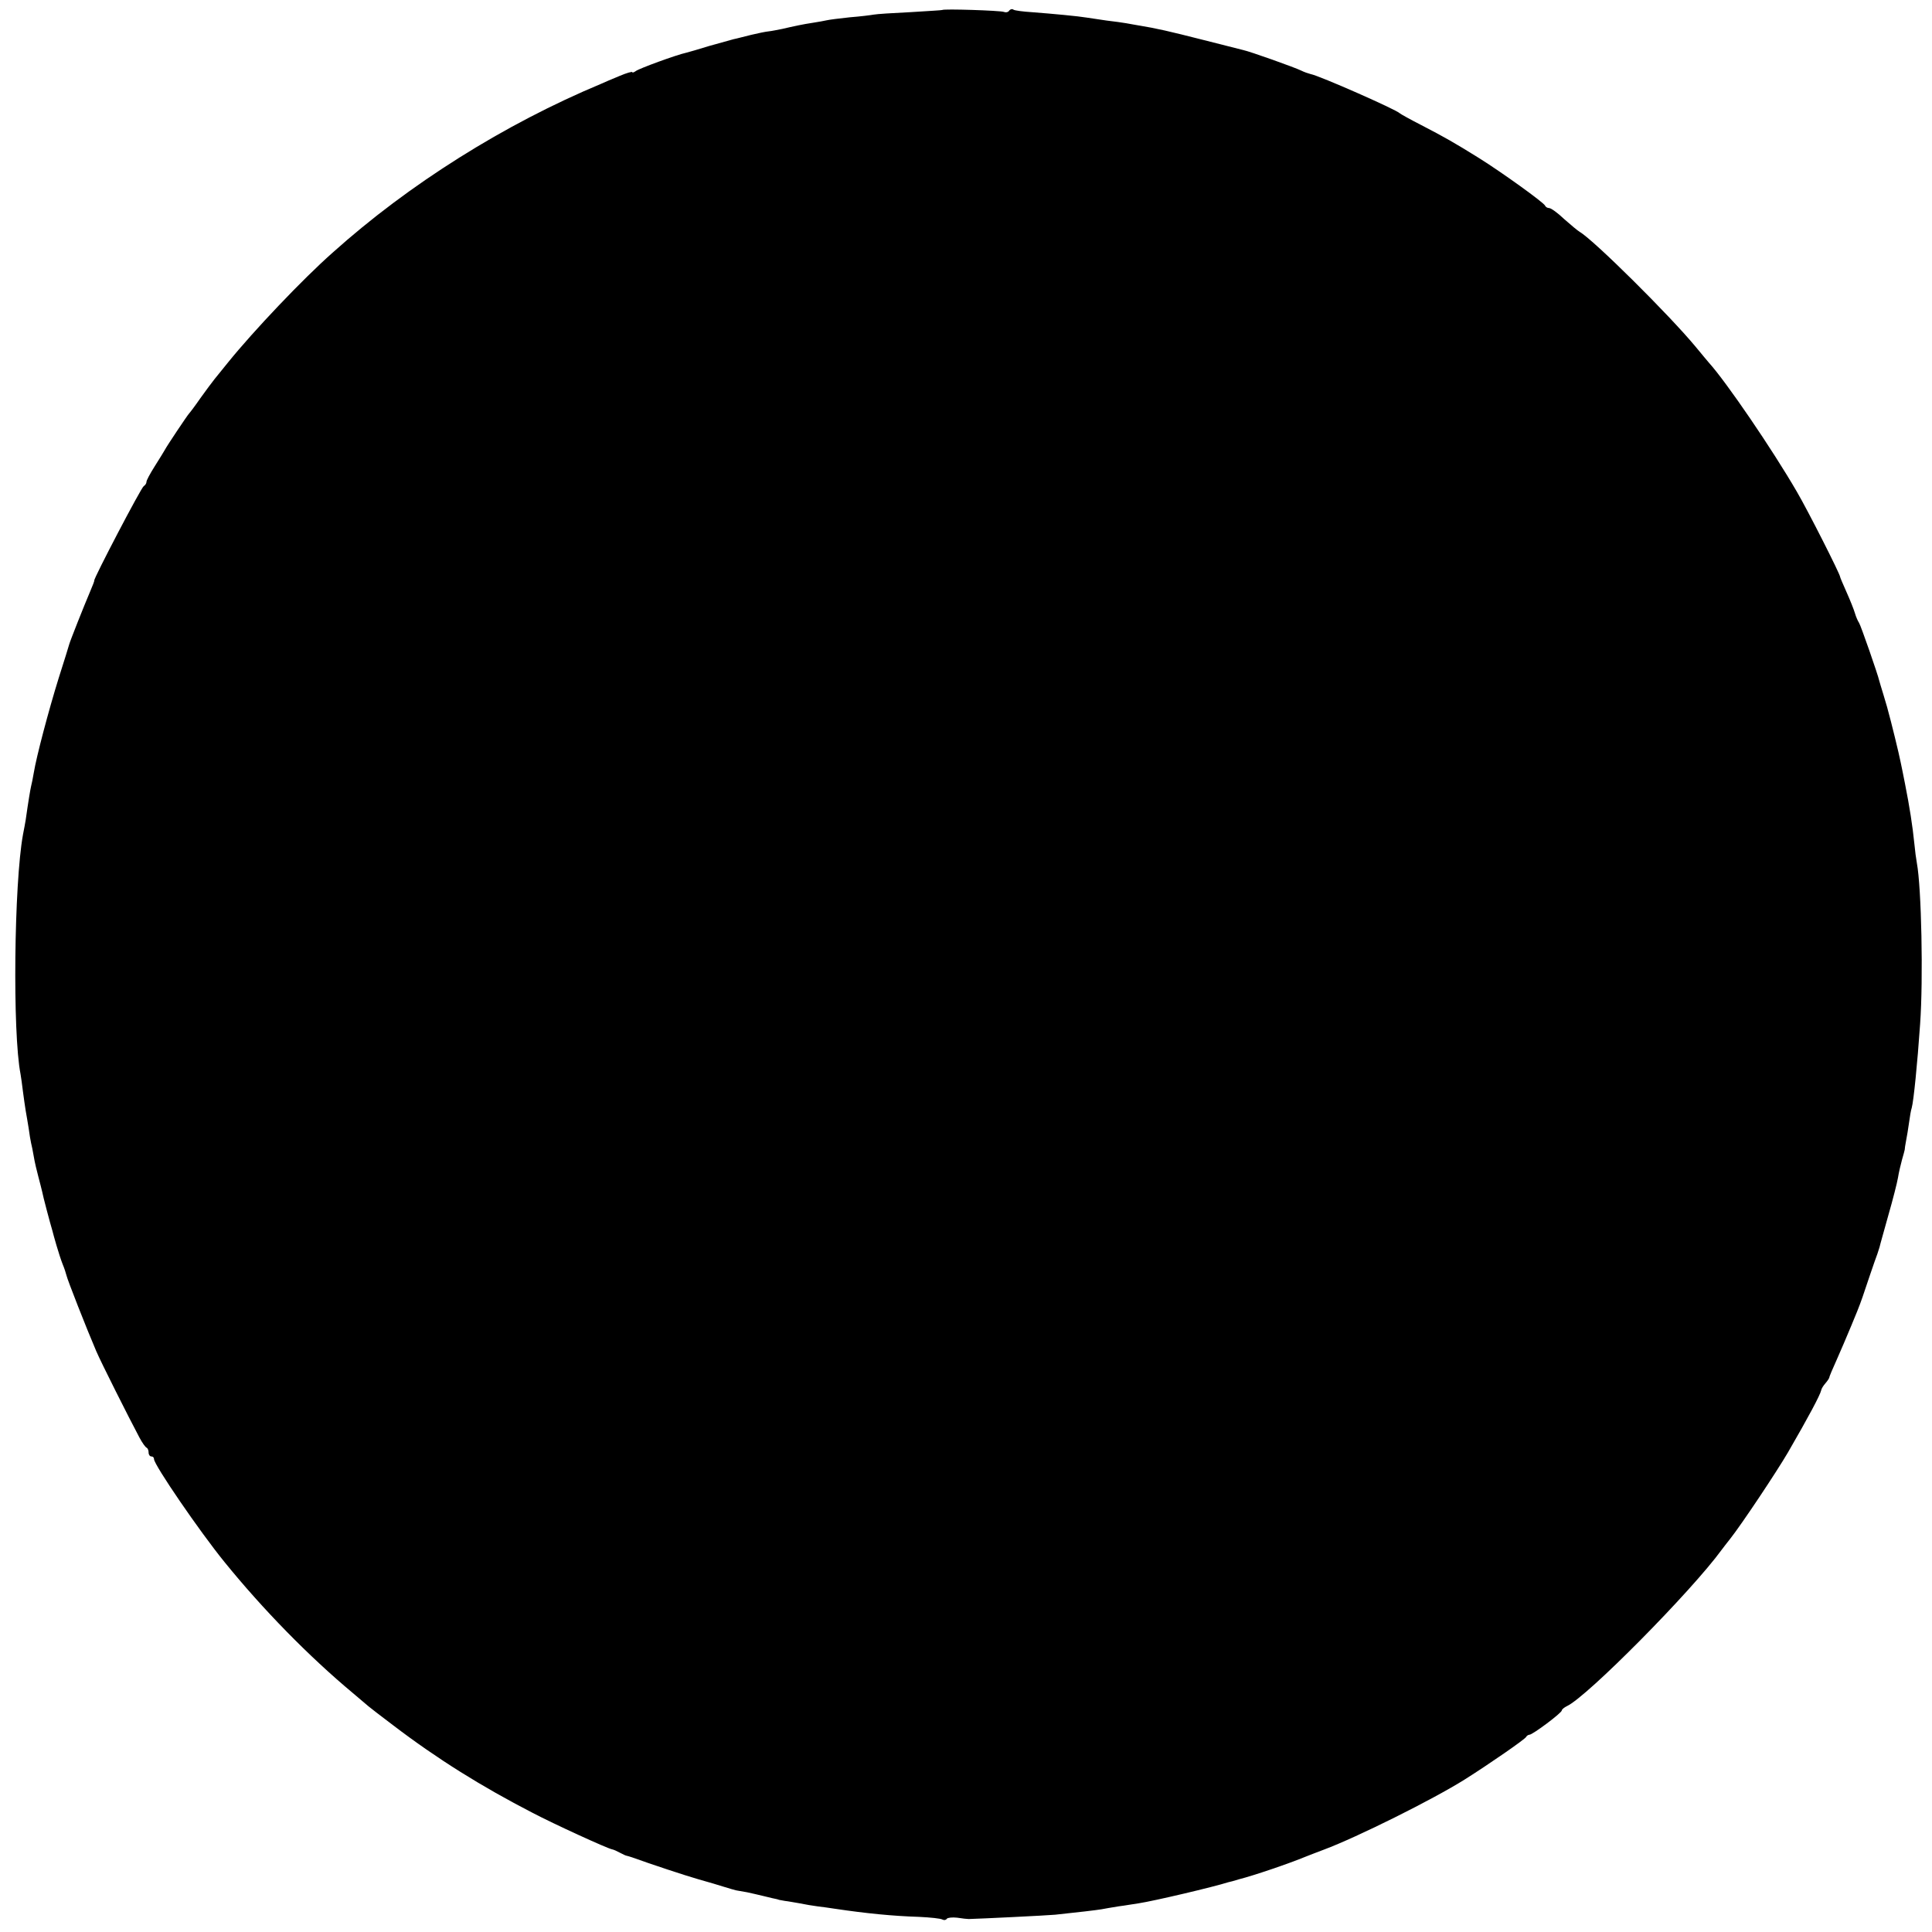
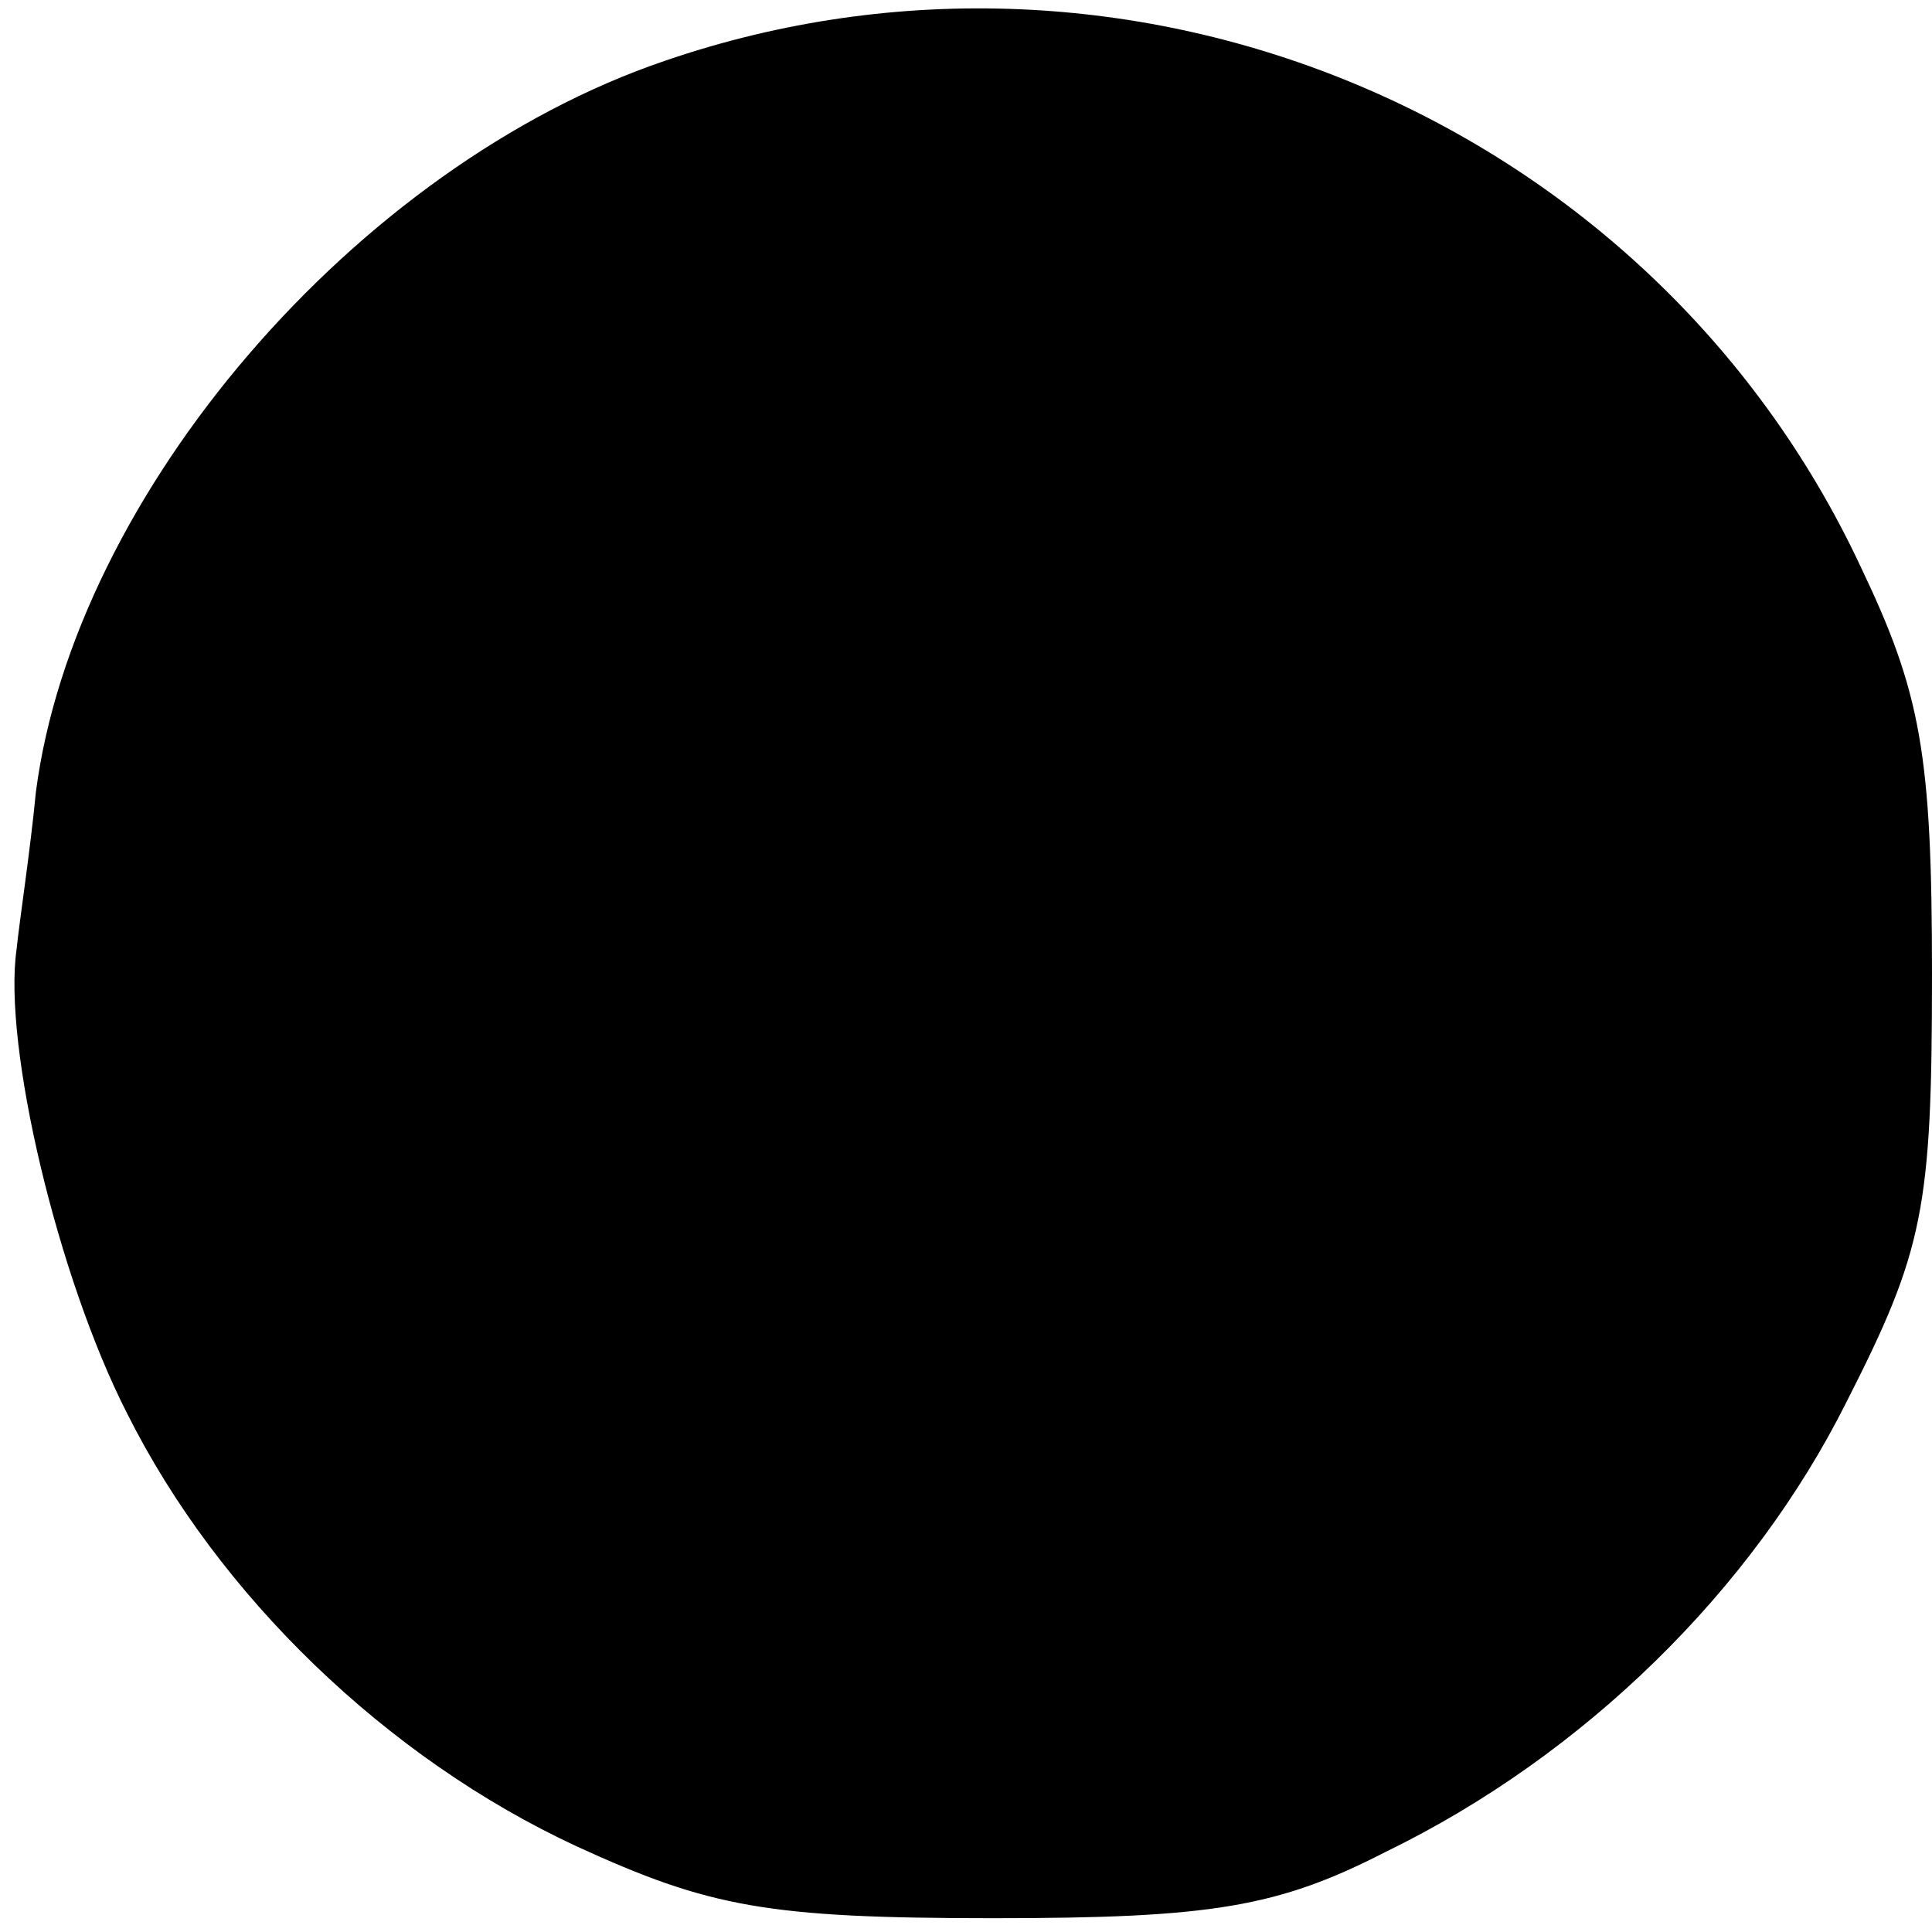
- <svg xmlns="http://www.w3.org/2000/svg" version="1.0" width="715pt" height="715pt" viewBox="0 0 715 715" preserveAspectRatio="xMidYMid meet">
-   <g transform="translate(0,715) scale(0.1,-0.1)" fill="#000000" stroke="none">
-     <path d="M3487 7113 c-1 -1 -55 -4 -118 -8 -64 -3 -125 -7 -135 -9 -11 -2 -50 -7 -89 -10 -38 -4 -77 -9 -85 -11 -8 -2 -31 -6 -50 -9 -40 -6 -72 -13 -115 -23 -16 -3 -39 -8 -50 -9 -11 -1 -40 -7 -65 -13 -25 -6 -54 -14 -65 -16 -11 -3 -51 -14 -90 -25 -38 -12 -77 -23 -85 -25 -37 -8 -176 -59 -187 -68 -7 -5 -13 -7 -13 -4 0 3 -21 -3 -47 -14 -27 -11 -57 -24 -68 -29 -357 -149 -711 -371 -994 -625 -111 -98 -293 -290 -386 -405 -20 -25 -43 -53 -51 -63 -8 -10 -32 -42 -52 -70 -20 -29 -39 -54 -42 -57 -6 -6 -83 -121 -90 -135 -3 -5 -19 -32 -37 -60 -17 -27 -32 -54 -31 -59 0 -5 -5 -12 -10 -15 -10 -6 -186 -343 -183 -349 1 -1 -6 -19 -15 -40 -23 -54 -75 -185 -78 -197 -1 -5 -19 -62 -39 -125 -37 -119 -82 -289 -92 -350 -3 -19 -8 -42 -10 -50 -3 -13 -10 -54 -20 -125 -2 -11 -6 -35 -10 -54 -33 -181 -39 -734 -9 -886 2 -11 6 -40 9 -65 3 -25 8 -56 10 -70 3 -14 7 -43 11 -65 3 -22 7 -47 9 -55 2 -8 7 -31 10 -50 3 -19 11 -53 17 -75 6 -22 12 -47 14 -55 2 -13 30 -119 38 -145 1 -5 8 -30 15 -54 7 -24 17 -55 23 -70 6 -14 12 -33 14 -41 3 -15 74 -196 110 -280 18 -42 120 -245 160 -320 10 -19 22 -36 27 -38 4 -2 7 -10 7 -18 0 -8 5 -14 10 -14 6 0 10 -4 10 -10 0 -21 169 -268 261 -381 142 -175 311 -348 474 -484 26 -22 52 -44 59 -50 6 -5 47 -37 91 -70 164 -125 328 -227 516 -324 80 -42 277 -132 294 -135 6 -1 19 -7 30 -13 11 -6 22 -11 25 -11 3 -1 12 -3 20 -6 69 -25 196 -67 245 -81 33 -9 76 -22 95 -28 19 -6 40 -12 45 -13 6 -1 24 -4 40 -7 17 -4 46 -10 65 -15 19 -5 38 -9 43 -10 4 -1 8 -2 10 -3 1 0 11 -2 22 -4 11 -1 36 -6 55 -9 19 -4 49 -9 65 -11 17 -2 46 -6 65 -9 114 -17 214 -27 311 -30 42 -2 81 -6 87 -10 6 -3 13 -2 16 3 3 4 20 6 38 4 18 -3 38 -5 43 -5 41 1 288 13 320 16 86 9 153 17 171 20 10 2 39 7 64 11 25 3 57 9 73 11 59 9 279 61 332 78 6 1 24 6 40 11 55 14 182 57 250 85 11 4 40 16 65 25 123 46 402 185 520 259 89 56 225 150 228 158 2 4 8 8 12 8 12 0 120 81 120 90 0 4 9 11 19 16 74 34 461 425 573 579 4 5 18 24 31 40 42 53 172 248 214 320 77 133 119 212 123 230 1 6 8 17 15 25 7 8 14 18 15 22 0 4 13 34 27 65 32 72 83 195 87 208 2 6 6 17 9 25 3 8 15 44 27 80 12 36 25 72 28 80 3 8 6 20 8 25 1 6 16 58 32 116 17 59 33 122 36 140 3 19 10 49 15 67 5 18 10 35 10 37 0 3 2 18 5 33 3 15 8 45 11 67 3 22 7 47 10 55 7 25 21 164 31 310 12 167 5 505 -12 596 -3 16 -7 47 -9 69 -7 70 -18 139 -35 225 -6 30 -13 66 -16 79 -6 31 -35 150 -48 196 -1 6 -9 30 -16 55 -8 25 -14 47 -15 50 -5 23 -69 207 -75 215 -4 6 -11 21 -15 35 -4 14 -18 49 -31 78 -13 29 -24 55 -24 57 0 10 -119 245 -160 315 -91 157 -261 406 -325 477 -5 6 -28 33 -50 60 -96 116 -377 395 -429 425 -7 4 -32 25 -57 47 -24 23 -49 41 -56 41 -6 0 -13 4 -15 9 -4 11 -161 124 -246 177 -90 56 -127 77 -212 121 -41 21 -77 41 -80 44 -12 13 -297 139 -330 145 -8 2 -23 7 -35 13 -22 11 -190 71 -215 76 -8 2 -76 19 -150 38 -122 31 -169 42 -237 53 -13 2 -33 6 -45 8 -13 2 -45 7 -73 10 -27 4 -61 9 -74 11 -29 5 -124 14 -203 20 -32 2 -62 6 -67 9 -5 4 -12 2 -16 -3 -3 -6 -12 -8 -20 -5 -13 5 -224 12 -228 7z" />
+ <svg xmlns="http://www.w3.org/2000/svg" version="1.0" width="70pt" height="70pt" viewBox="0 0 70 70" preserveAspectRatio="xMidYMid meet">
+   <g transform="translate(0,70) scale(0.1,-0.1)" fill="#000000" stroke="none">
+     <path d="M241 678 c-112 -38 -214 -157 -228 -265 -2 -21 -6 -47 -7 -57 -5 -35 15 -119 40 -168 33 -66 94 -125 163 -157 48 -22 69 -26 151 -26 79 0 103 4 142 24 72 35 133 95 167 163 28 55 31 70 31 155 0 80 -4 102 -26 148 -76 162 -264 241 -433 183z" />
  </g>
</svg>
